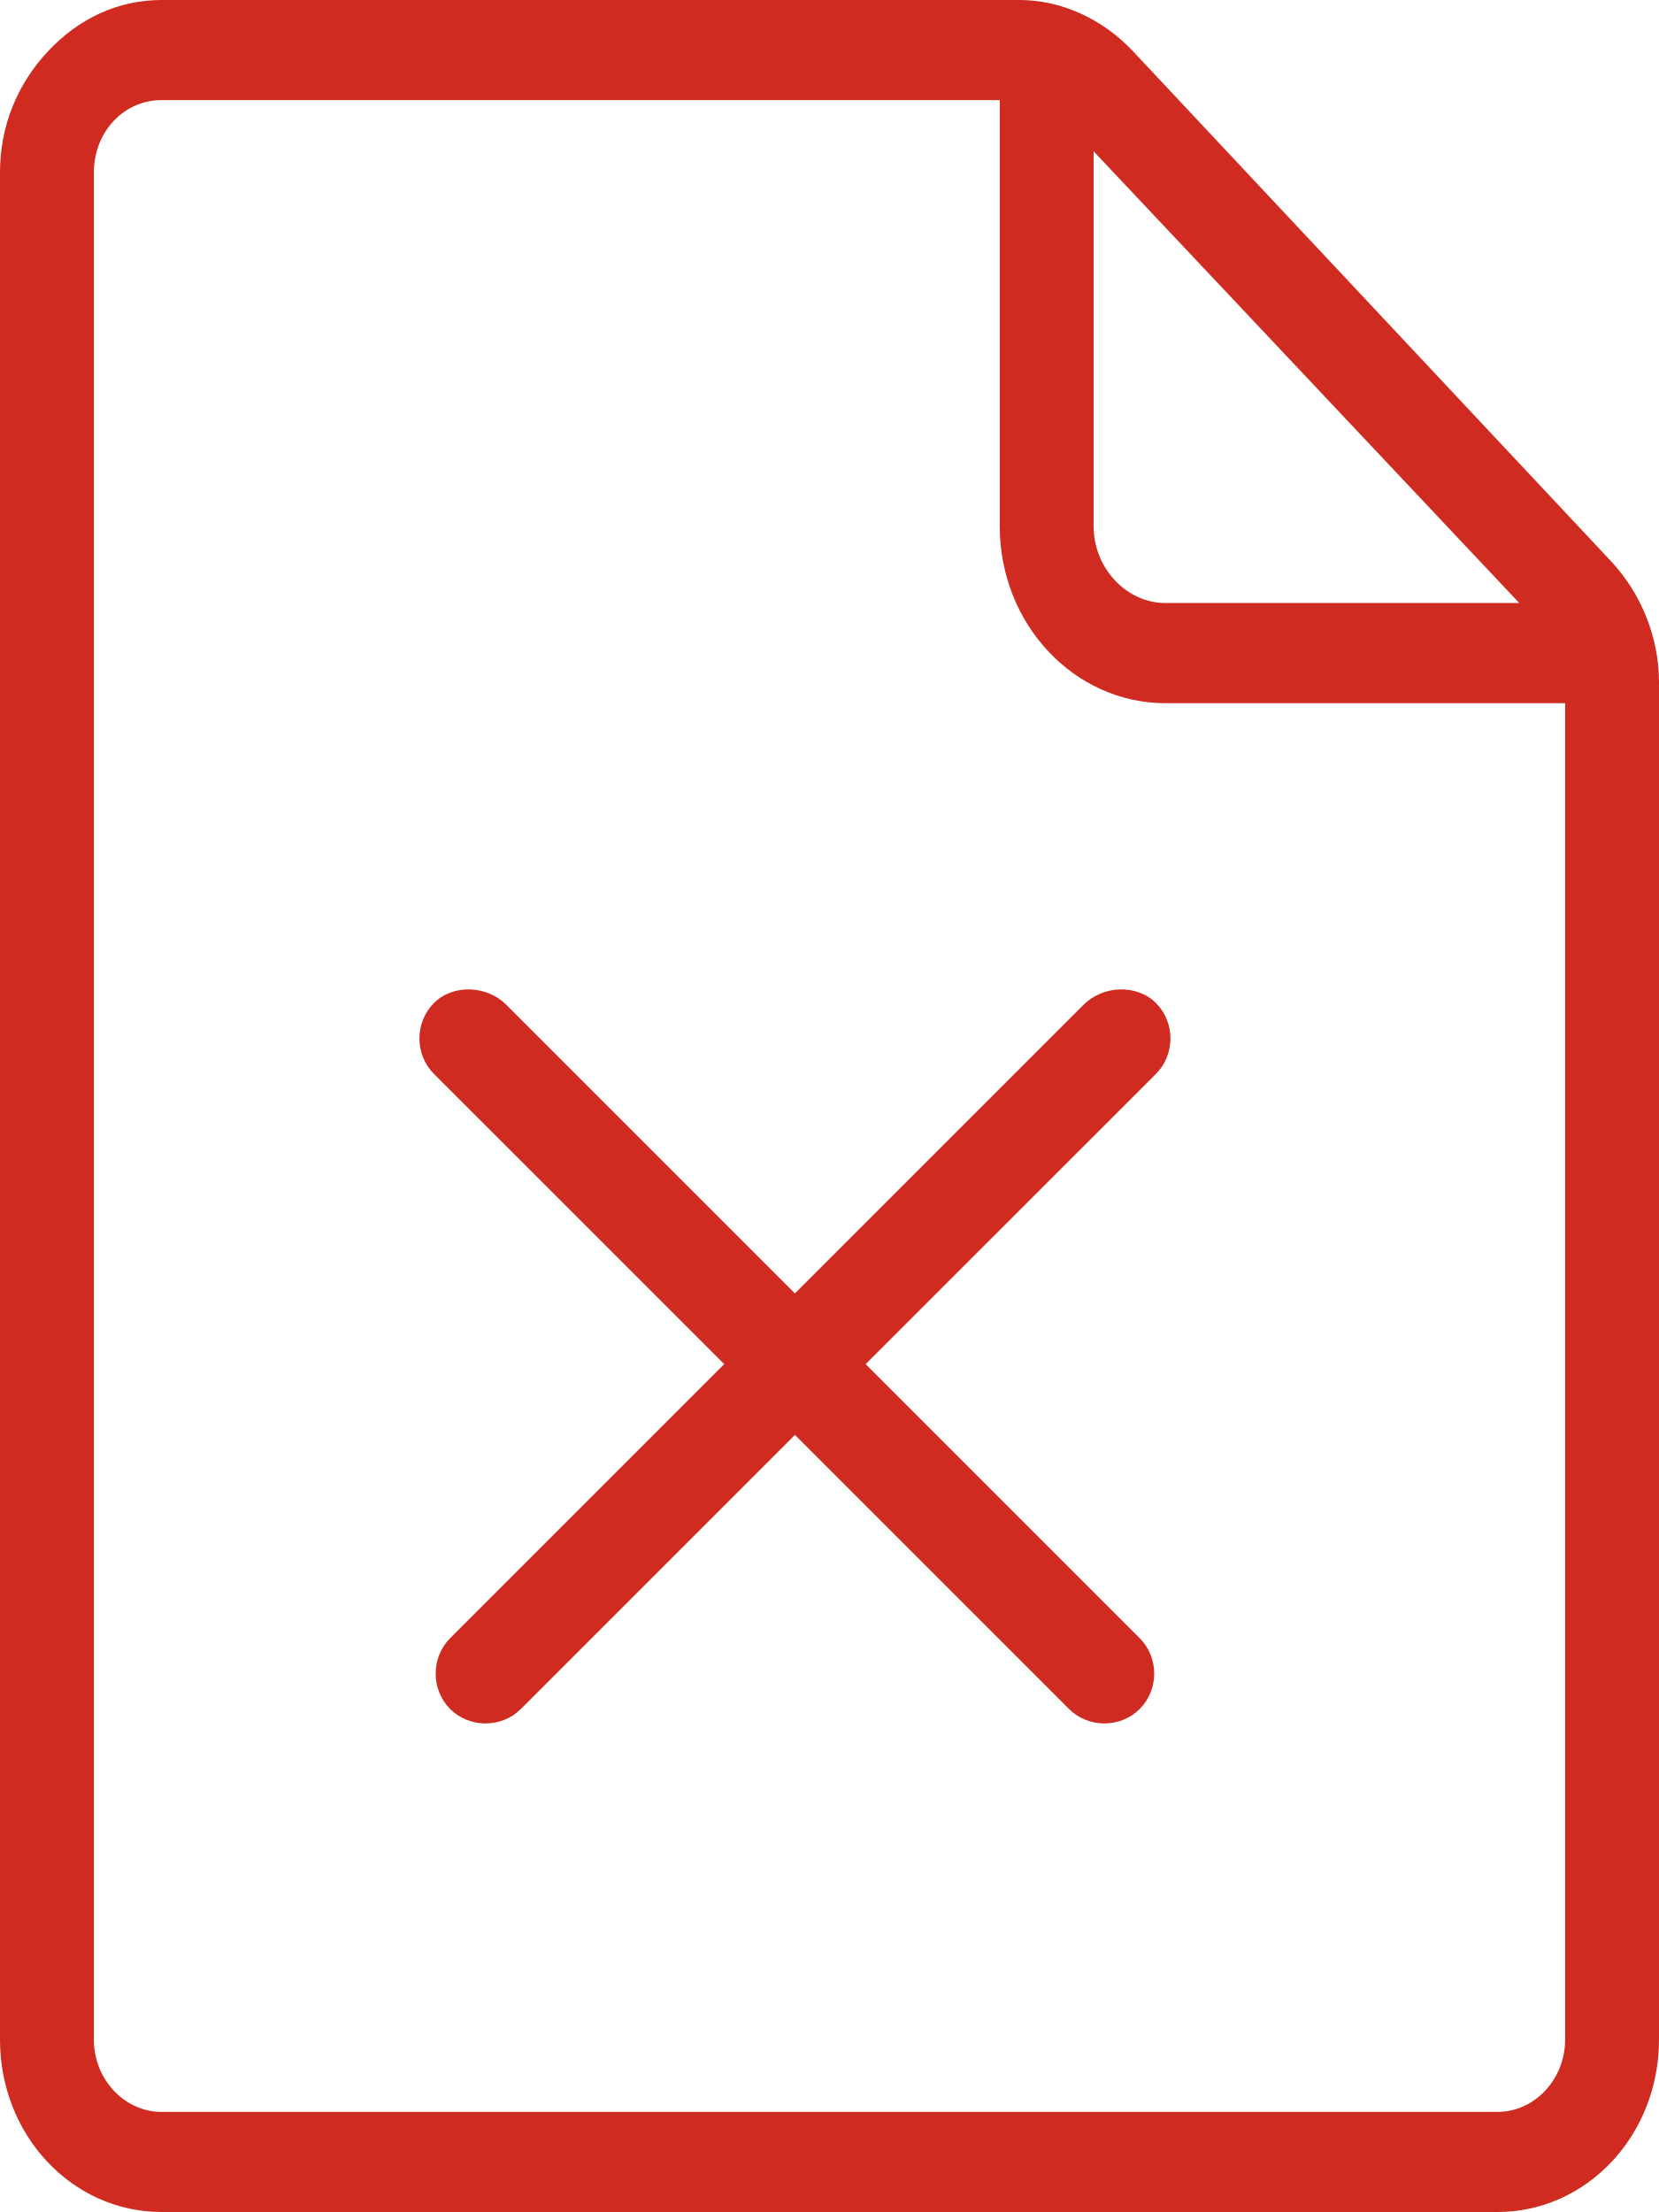
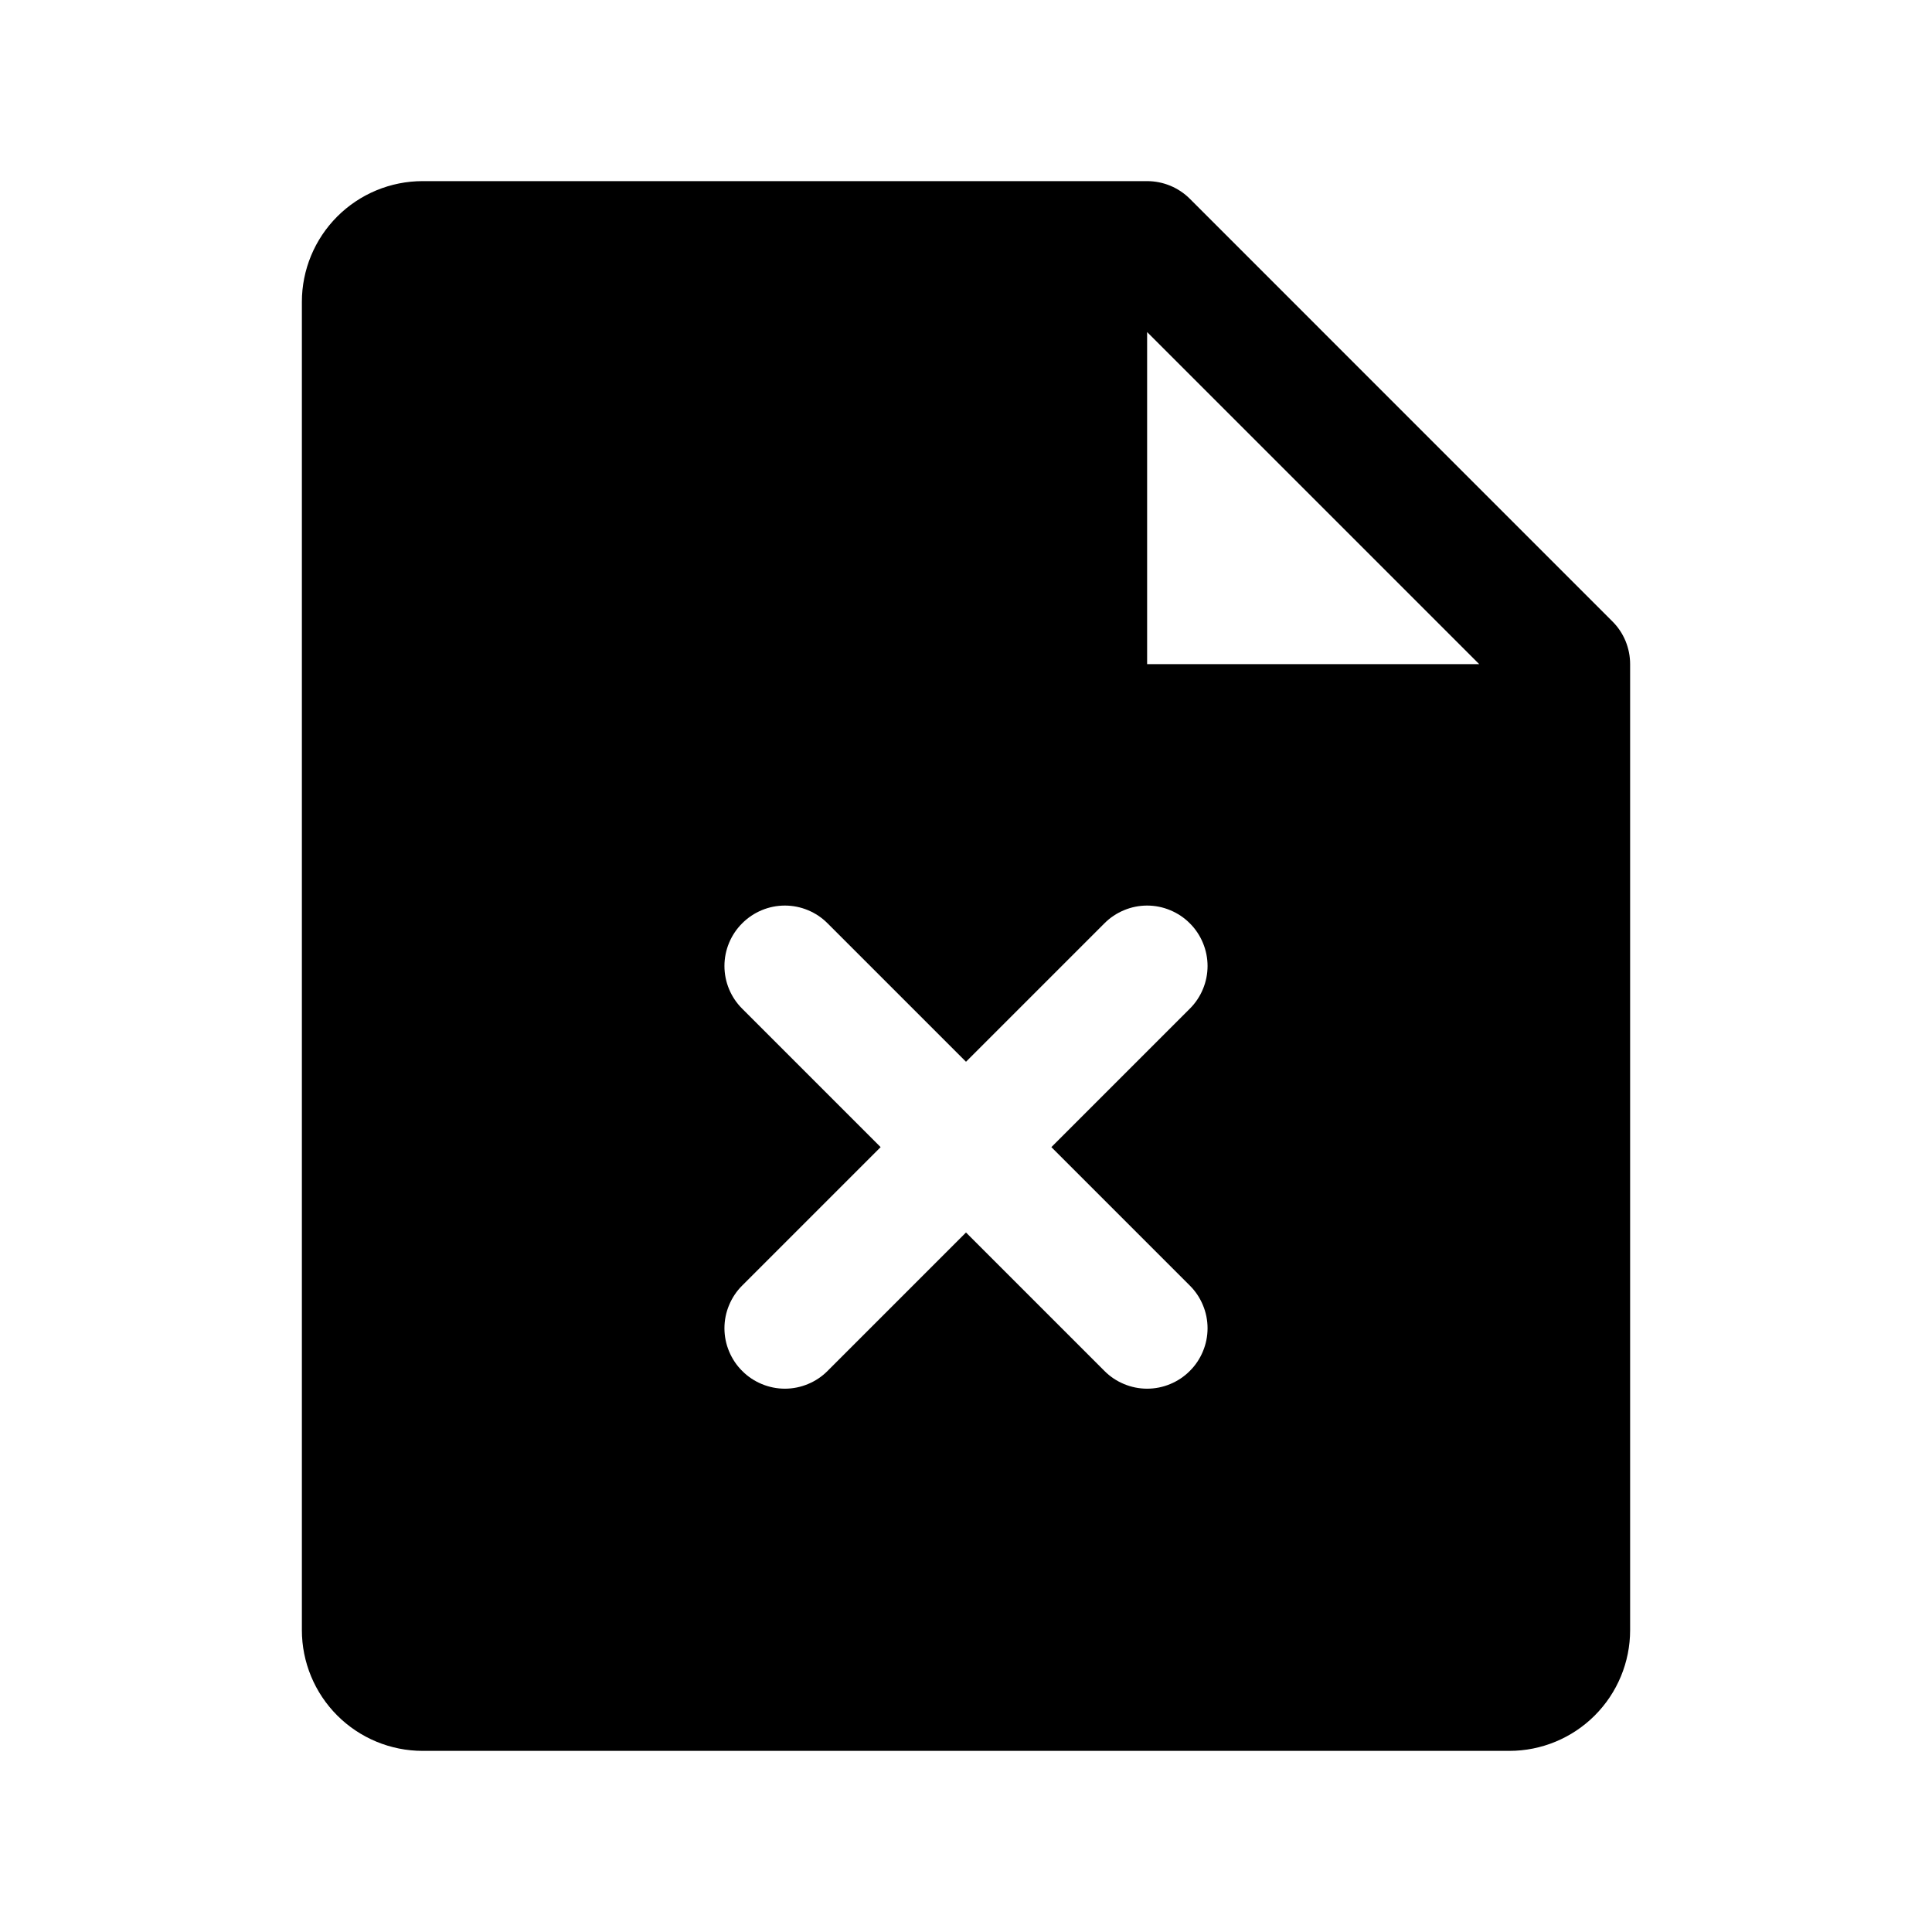
- <svg xmlns="http://www.w3.org/2000/svg" width="24" height="32" viewBox="0 0 24 32" fill="none">
-   <path fill-rule="evenodd" clip-rule="evenodd" d="M23.305 8.118L16.39 0.741C15.947 0.269 15.347 0 14.747 0H2.337C1.705 0 1.137 0.269 0.695 0.741C0.253 1.213 0 1.819 0 2.493V29.507C0 30.888 1.042 32 2.337 32H21.663C22.958 32 24 30.888 24 29.507V9.869C24 9.229 23.747 8.589 23.305 8.118ZM21.979 8.724H16.863C16.295 8.724 15.821 8.219 15.821 7.613V2.189L21.979 8.724ZM21.663 30.552H2.337C1.8 30.552 1.358 30.08 1.358 29.507V2.493C1.358 2.223 1.453 1.954 1.642 1.752C1.832 1.549 2.084 1.448 2.337 1.448H14.463V7.613C14.463 9.027 15.537 10.173 16.863 10.173H22.642V29.507C22.642 30.08 22.2 30.552 21.663 30.552ZM10.477 19.734L6.512 23.699C6.233 23.978 6.233 24.444 6.512 24.723C6.791 25.002 7.256 25.002 7.535 24.723L11.5 20.758L15.465 24.723C15.744 25.002 16.209 25.002 16.488 24.723C16.767 24.444 16.767 23.978 16.488 23.699L12.523 19.734L16.723 15.535C17.002 15.256 17.002 14.791 16.723 14.511C16.444 14.232 15.955 14.256 15.676 14.535L11.5 18.711L7.324 14.535C7.045 14.256 6.556 14.232 6.277 14.511C5.998 14.791 5.998 15.256 6.277 15.535L10.477 19.734Z" fill="#D02B20" />
+ <svg xmlns="http://www.w3.org/2000/svg" viewBox="0 0 32 32">
+   <path d="M26.707 10.293L19.707 3.292C19.615 3.2 19.504 3.126 19.383 3.076C19.262 3.026 19.131 3 19 3H7C6.47 3 5.961 3.211 5.586 3.586C5.211 3.961 5 4.47 5 5V27C5 27.53 5.211 28.039 5.586 28.414C5.961 28.789 6.47 29 7 29H25C25.53 29 26.039 28.789 26.414 28.414C26.789 28.039 27 27.53 27 27V11C27 10.869 26.974 10.739 26.924 10.617C26.874 10.496 26.8 10.385 26.707 10.293ZM19.707 21.293C19.8 21.385 19.874 21.496 19.924 21.617C19.975 21.738 20.001 21.869 20.001 22C20.001 22.131 19.975 22.262 19.924 22.383C19.874 22.504 19.8 22.615 19.707 22.707C19.615 22.8 19.504 22.874 19.383 22.924C19.262 22.975 19.131 23.001 19 23.001C18.869 23.001 18.738 22.975 18.617 22.924C18.496 22.874 18.385 22.8 18.293 22.707L16 20.414L13.707 22.707C13.615 22.8 13.504 22.874 13.383 22.924C13.261 22.975 13.131 23.001 13 23.001C12.869 23.001 12.739 22.975 12.617 22.924C12.496 22.874 12.385 22.8 12.293 22.707C12.2 22.615 12.126 22.504 12.076 22.383C12.025 22.262 11.999 22.131 11.999 22C11.999 21.869 12.025 21.738 12.076 21.617C12.126 21.496 12.2 21.385 12.293 21.293L14.586 19L12.293 16.707C12.105 16.52 11.999 16.265 11.999 16C11.999 15.735 12.105 15.48 12.293 15.293C12.48 15.105 12.735 14.999 13 14.999C13.265 14.999 13.52 15.105 13.707 15.293L16 17.586L18.293 15.293C18.385 15.2 18.496 15.126 18.617 15.076C18.738 15.025 18.869 14.999 19 14.999C19.131 14.999 19.262 15.025 19.383 15.076C19.504 15.126 19.615 15.2 19.707 15.293C19.8 15.385 19.874 15.496 19.924 15.617C19.975 15.739 20.001 15.869 20.001 16C20.001 16.131 19.975 16.262 19.924 16.383C19.874 16.504 19.8 16.615 19.707 16.707L17.414 19L19.707 21.293ZM19 11V5.5L24.5 11H19Z" />
</svg>
